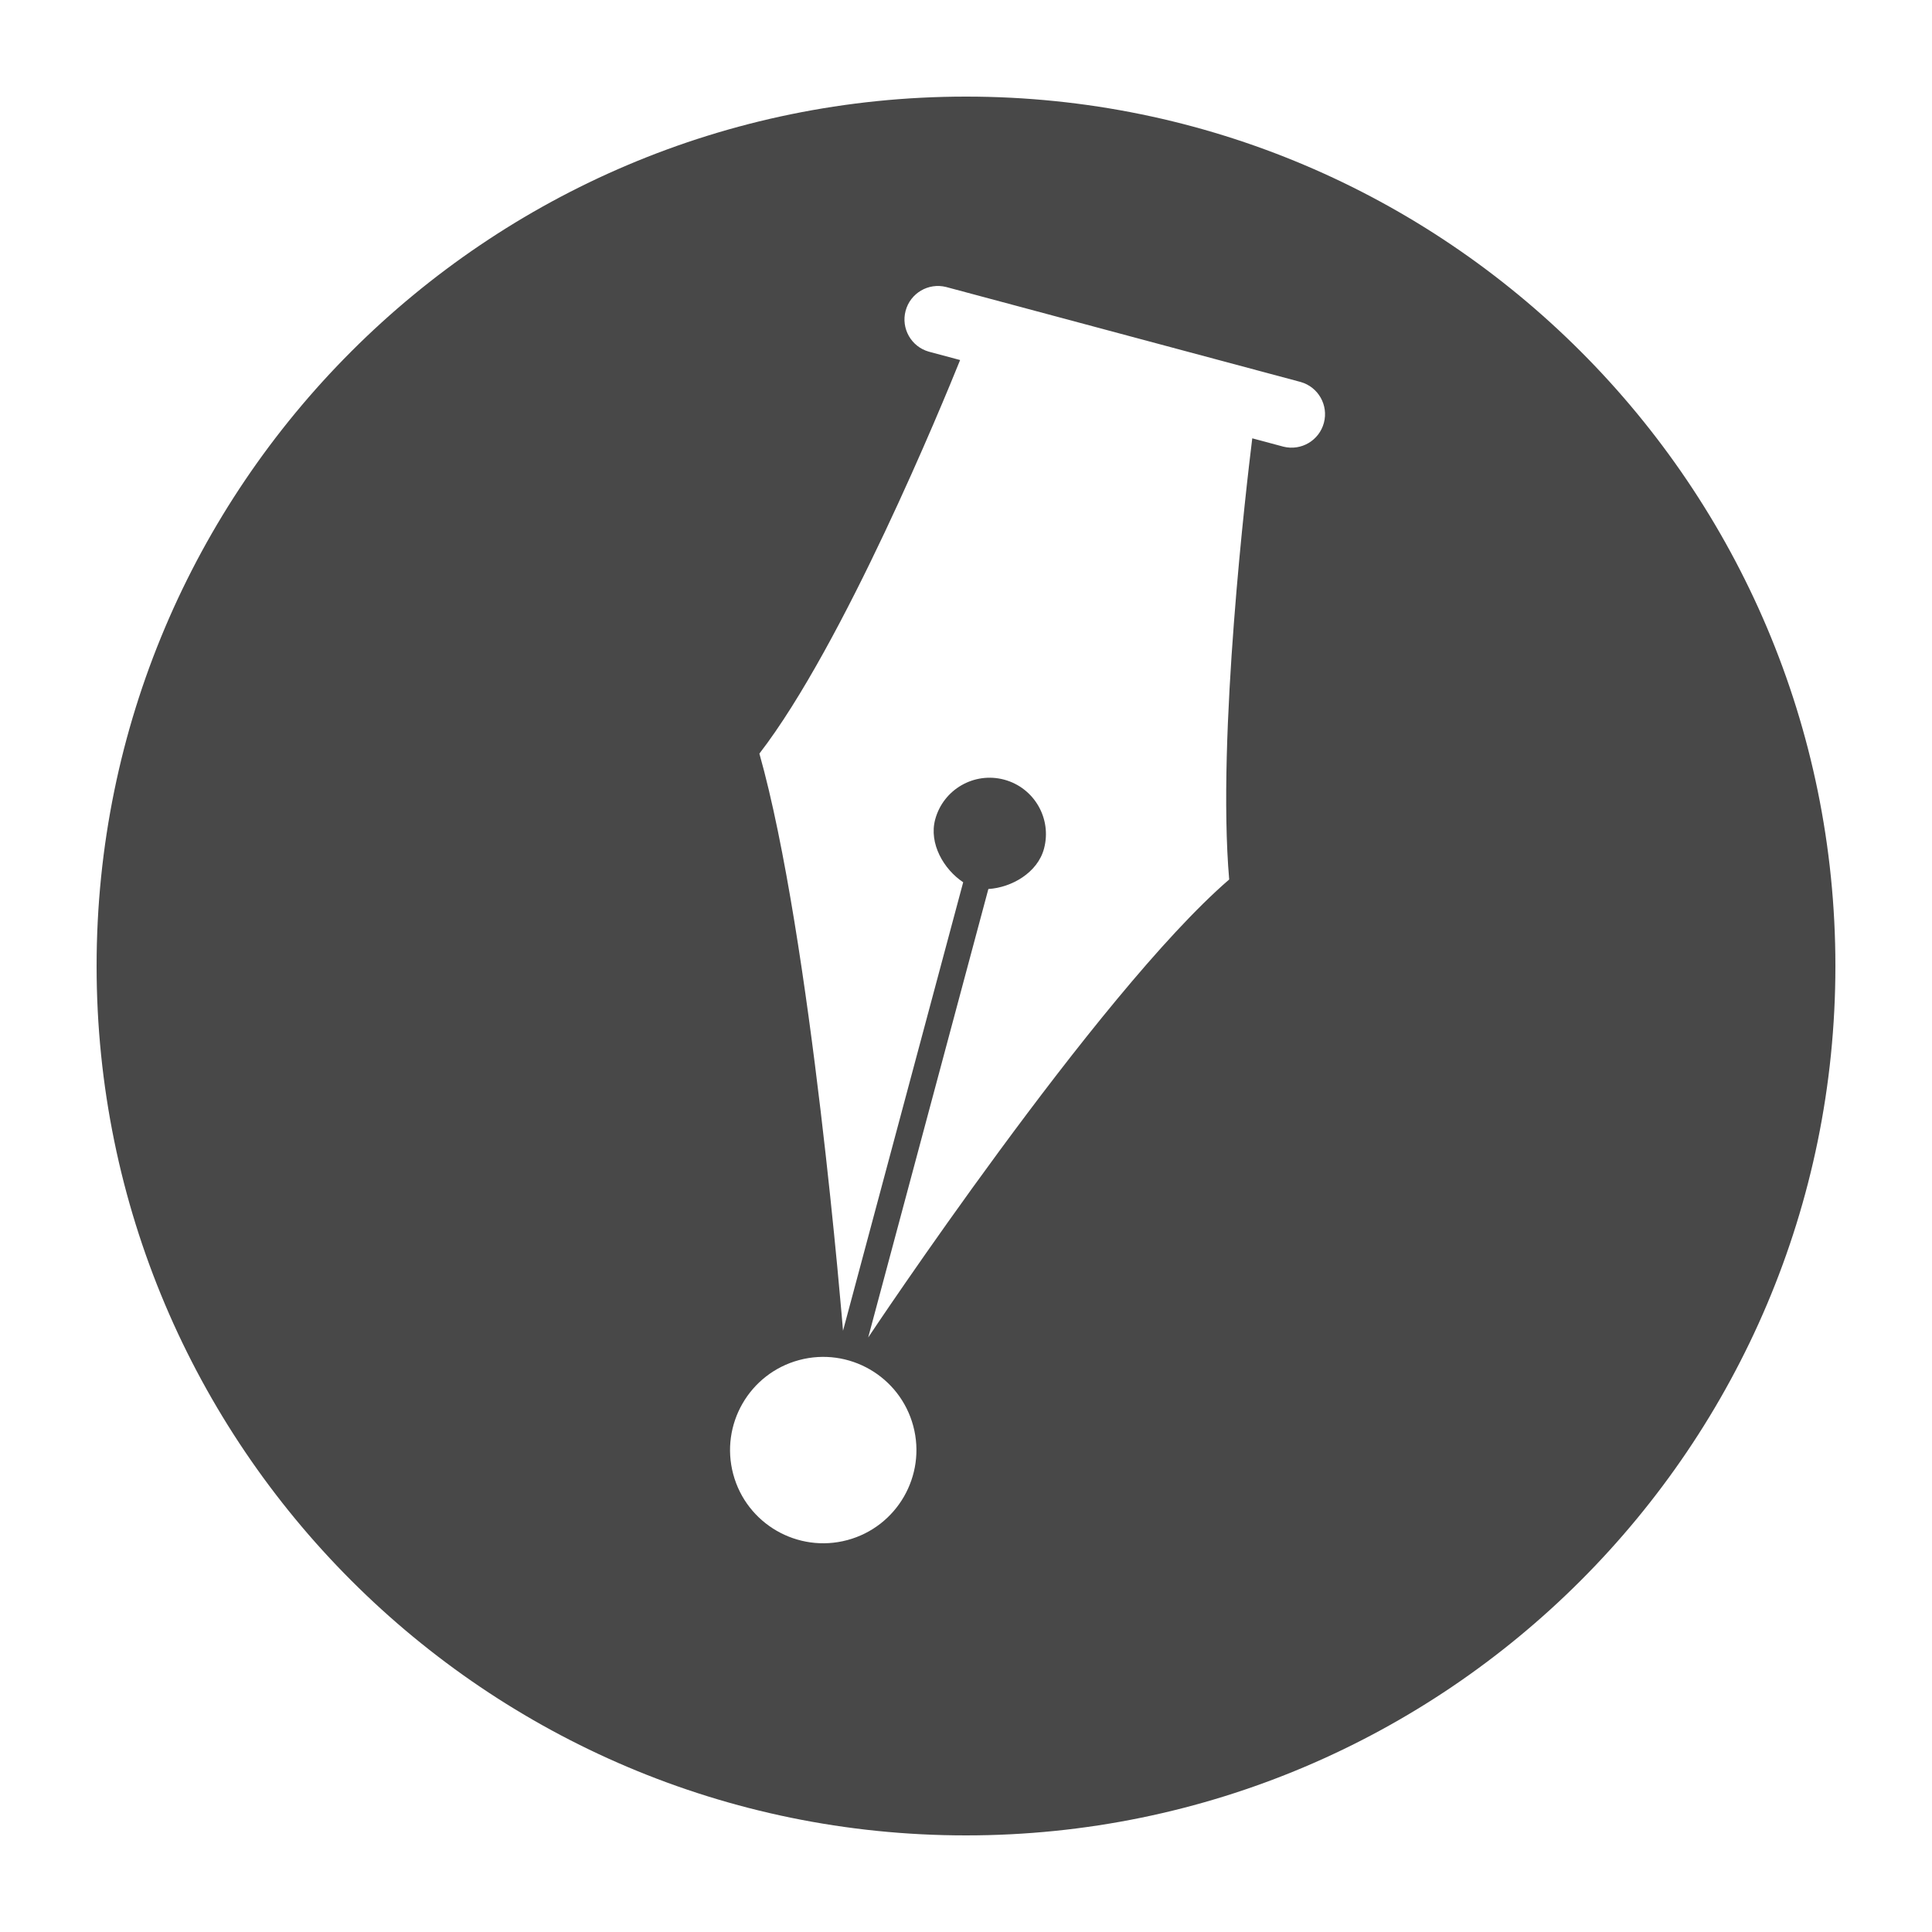
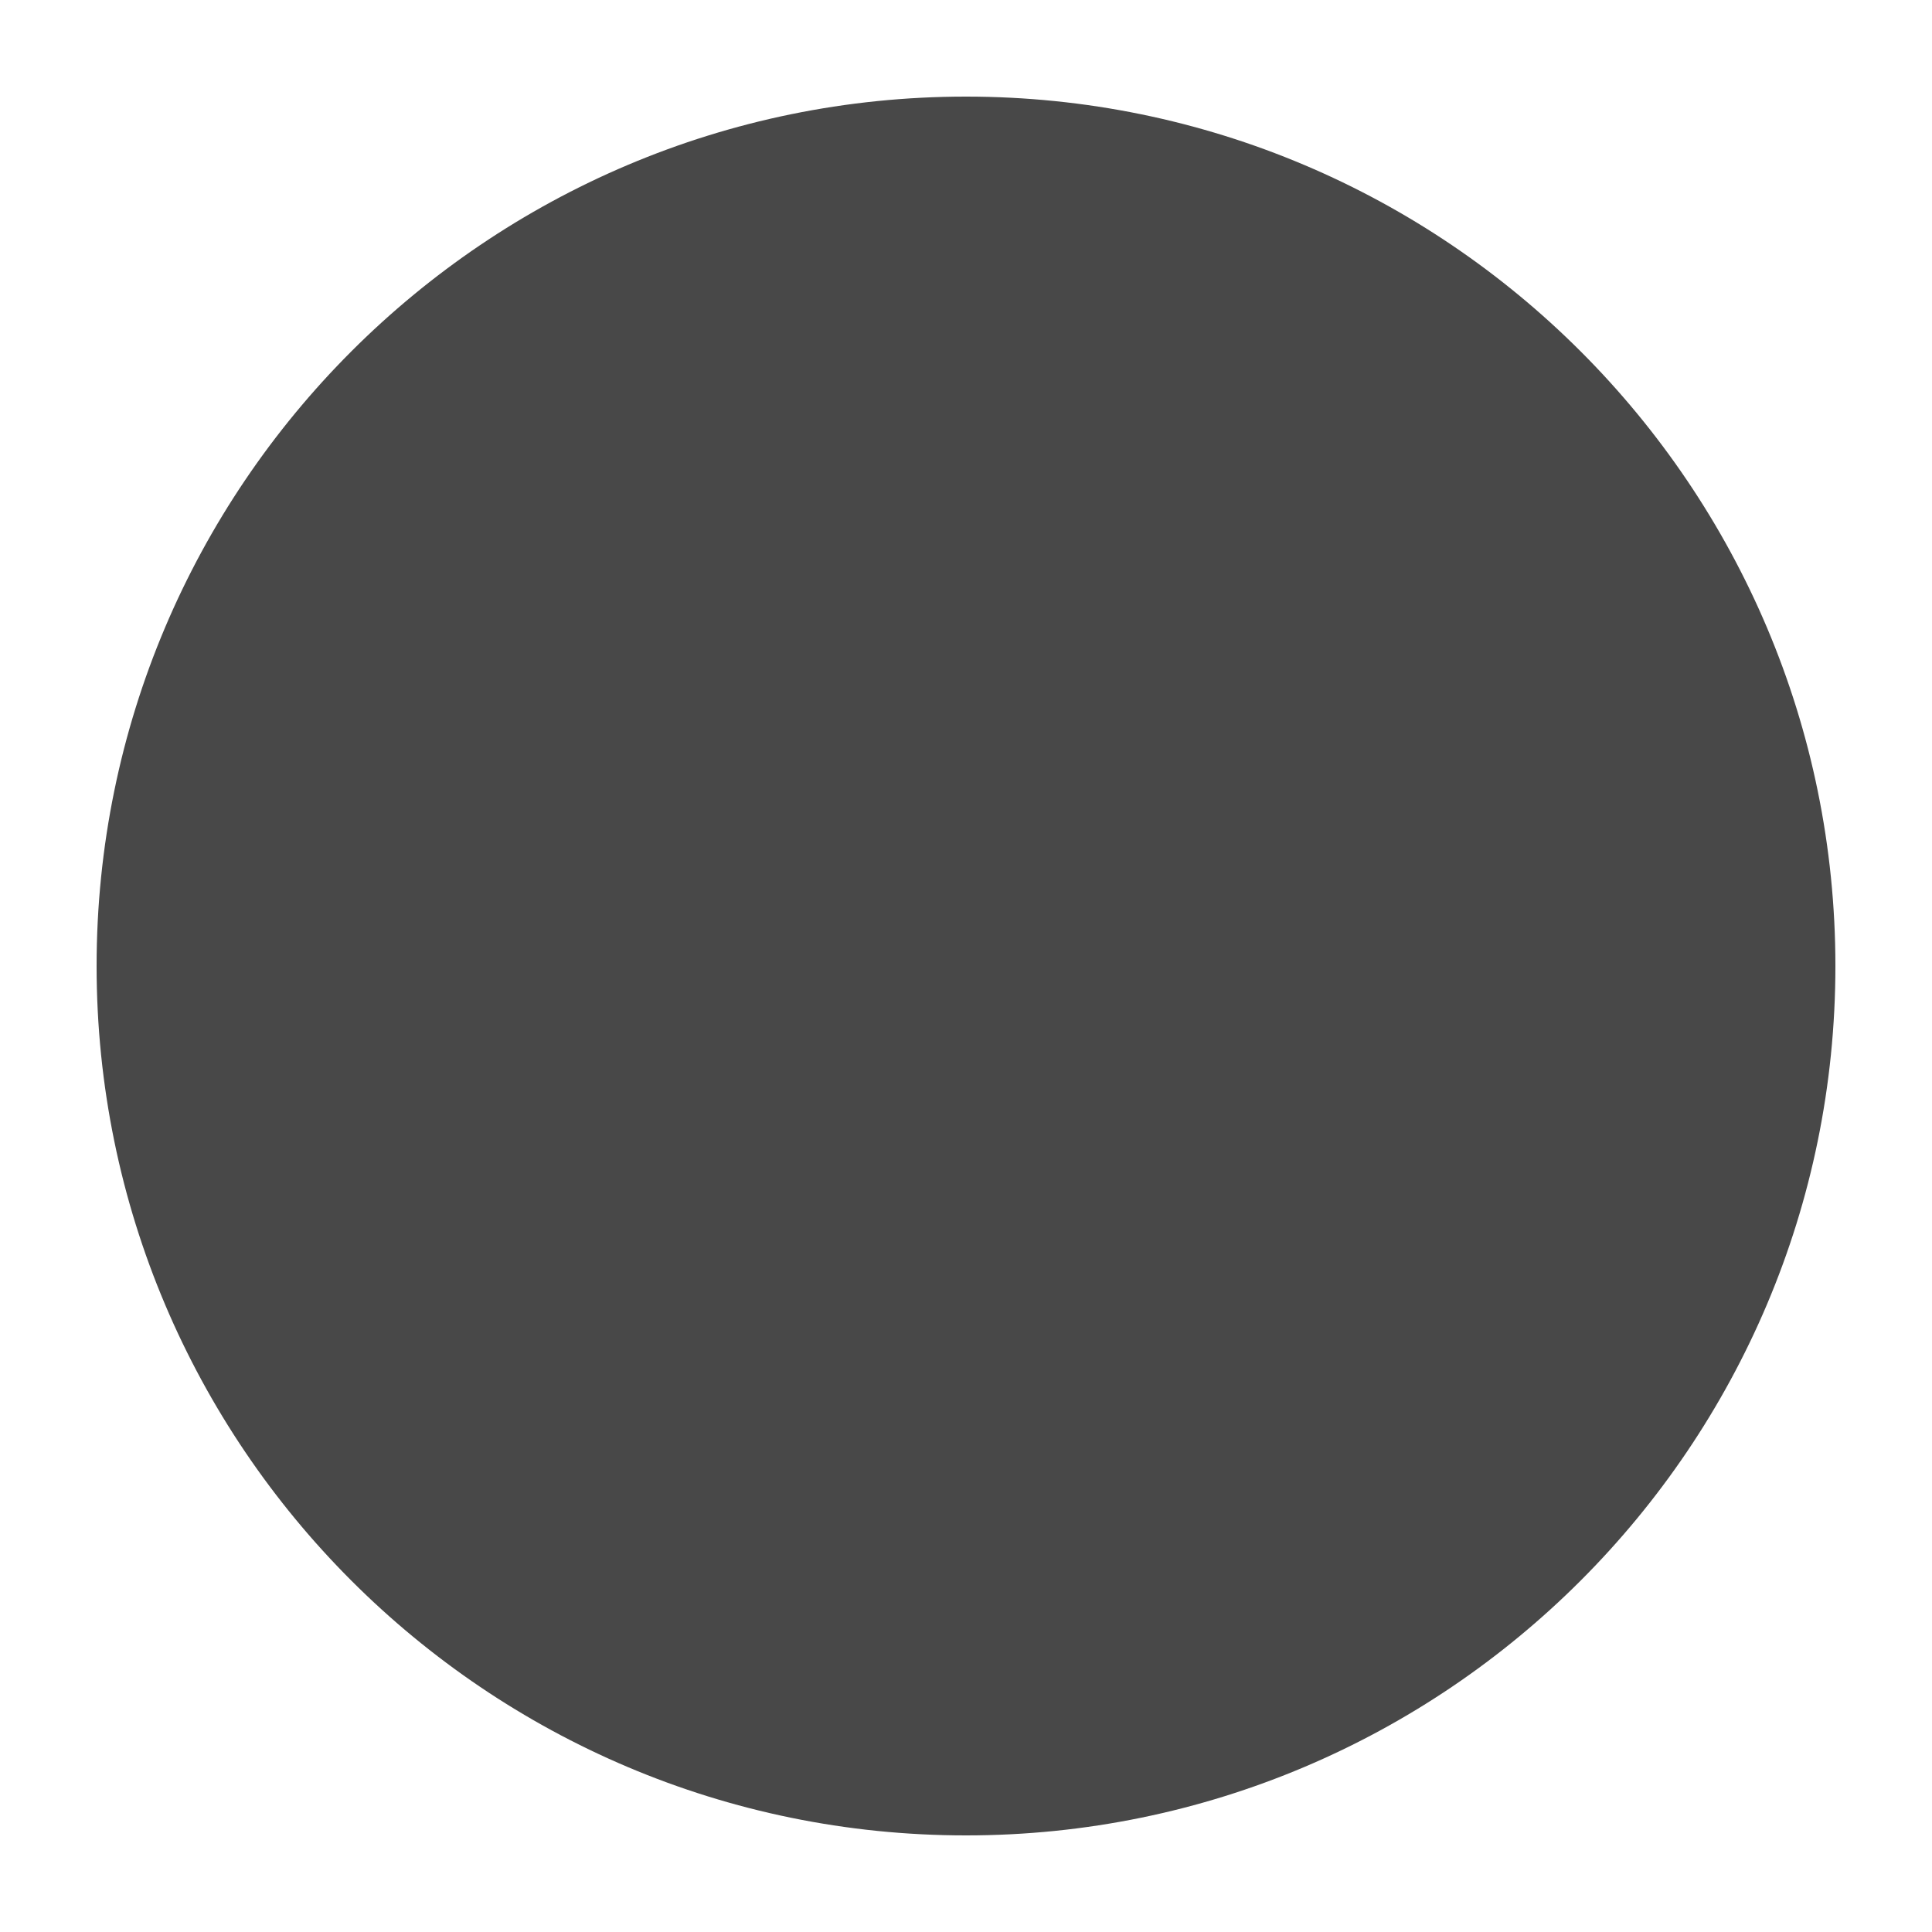
- <svg xmlns="http://www.w3.org/2000/svg" clip-rule="evenodd" fill-rule="evenodd" stroke-linejoin="round" stroke-miterlimit="2" viewBox="0 0 200 200">
+ <svg xmlns="http://www.w3.org/2000/svg" clipRule="evenodd" fillRule="evenodd" stroke-linejoin="round" stroke-miterlimit="2" viewBox="0 0 200 200">
  <path d="m100 10c49.672 0 90 40.328 90 90s-40.328 90-90 90-90-40.328-90-90 40.328-90 90-90zm-17.275 130.794c5.143-1.378 10.436 1.678 11.814 6.821 1.378 5.142-1.678 10.436-6.821 11.814-5.142 1.378-10.436-1.678-11.814-6.821-1.378-5.142 1.678-10.436 6.821-11.814zm51.93-101.248a3.465 3.465 0 0 1 -1.793 6.693l-3.228-.864c-.587 4.746-3.673 30.841-2.389 45.669-13.697 11.83-37.37 47.413-37.37 47.413l12.44-46.426c2.429-.155 5.097-1.699 5.761-4.179a5.835 5.835 0 0 0 -4.124-7.143 5.835 5.835 0 0 0 -7.143 4.124c-.664 2.48.874 5.151 2.9 6.499l-12.44 46.427s-3.294-40.774-8.657-59.747c8.716-11.292 18.966-36.244 20.779-40.741l-3.241-.868a3.465 3.465 0 0 1 1.794-6.693z" fill="#484848" />
</svg>
